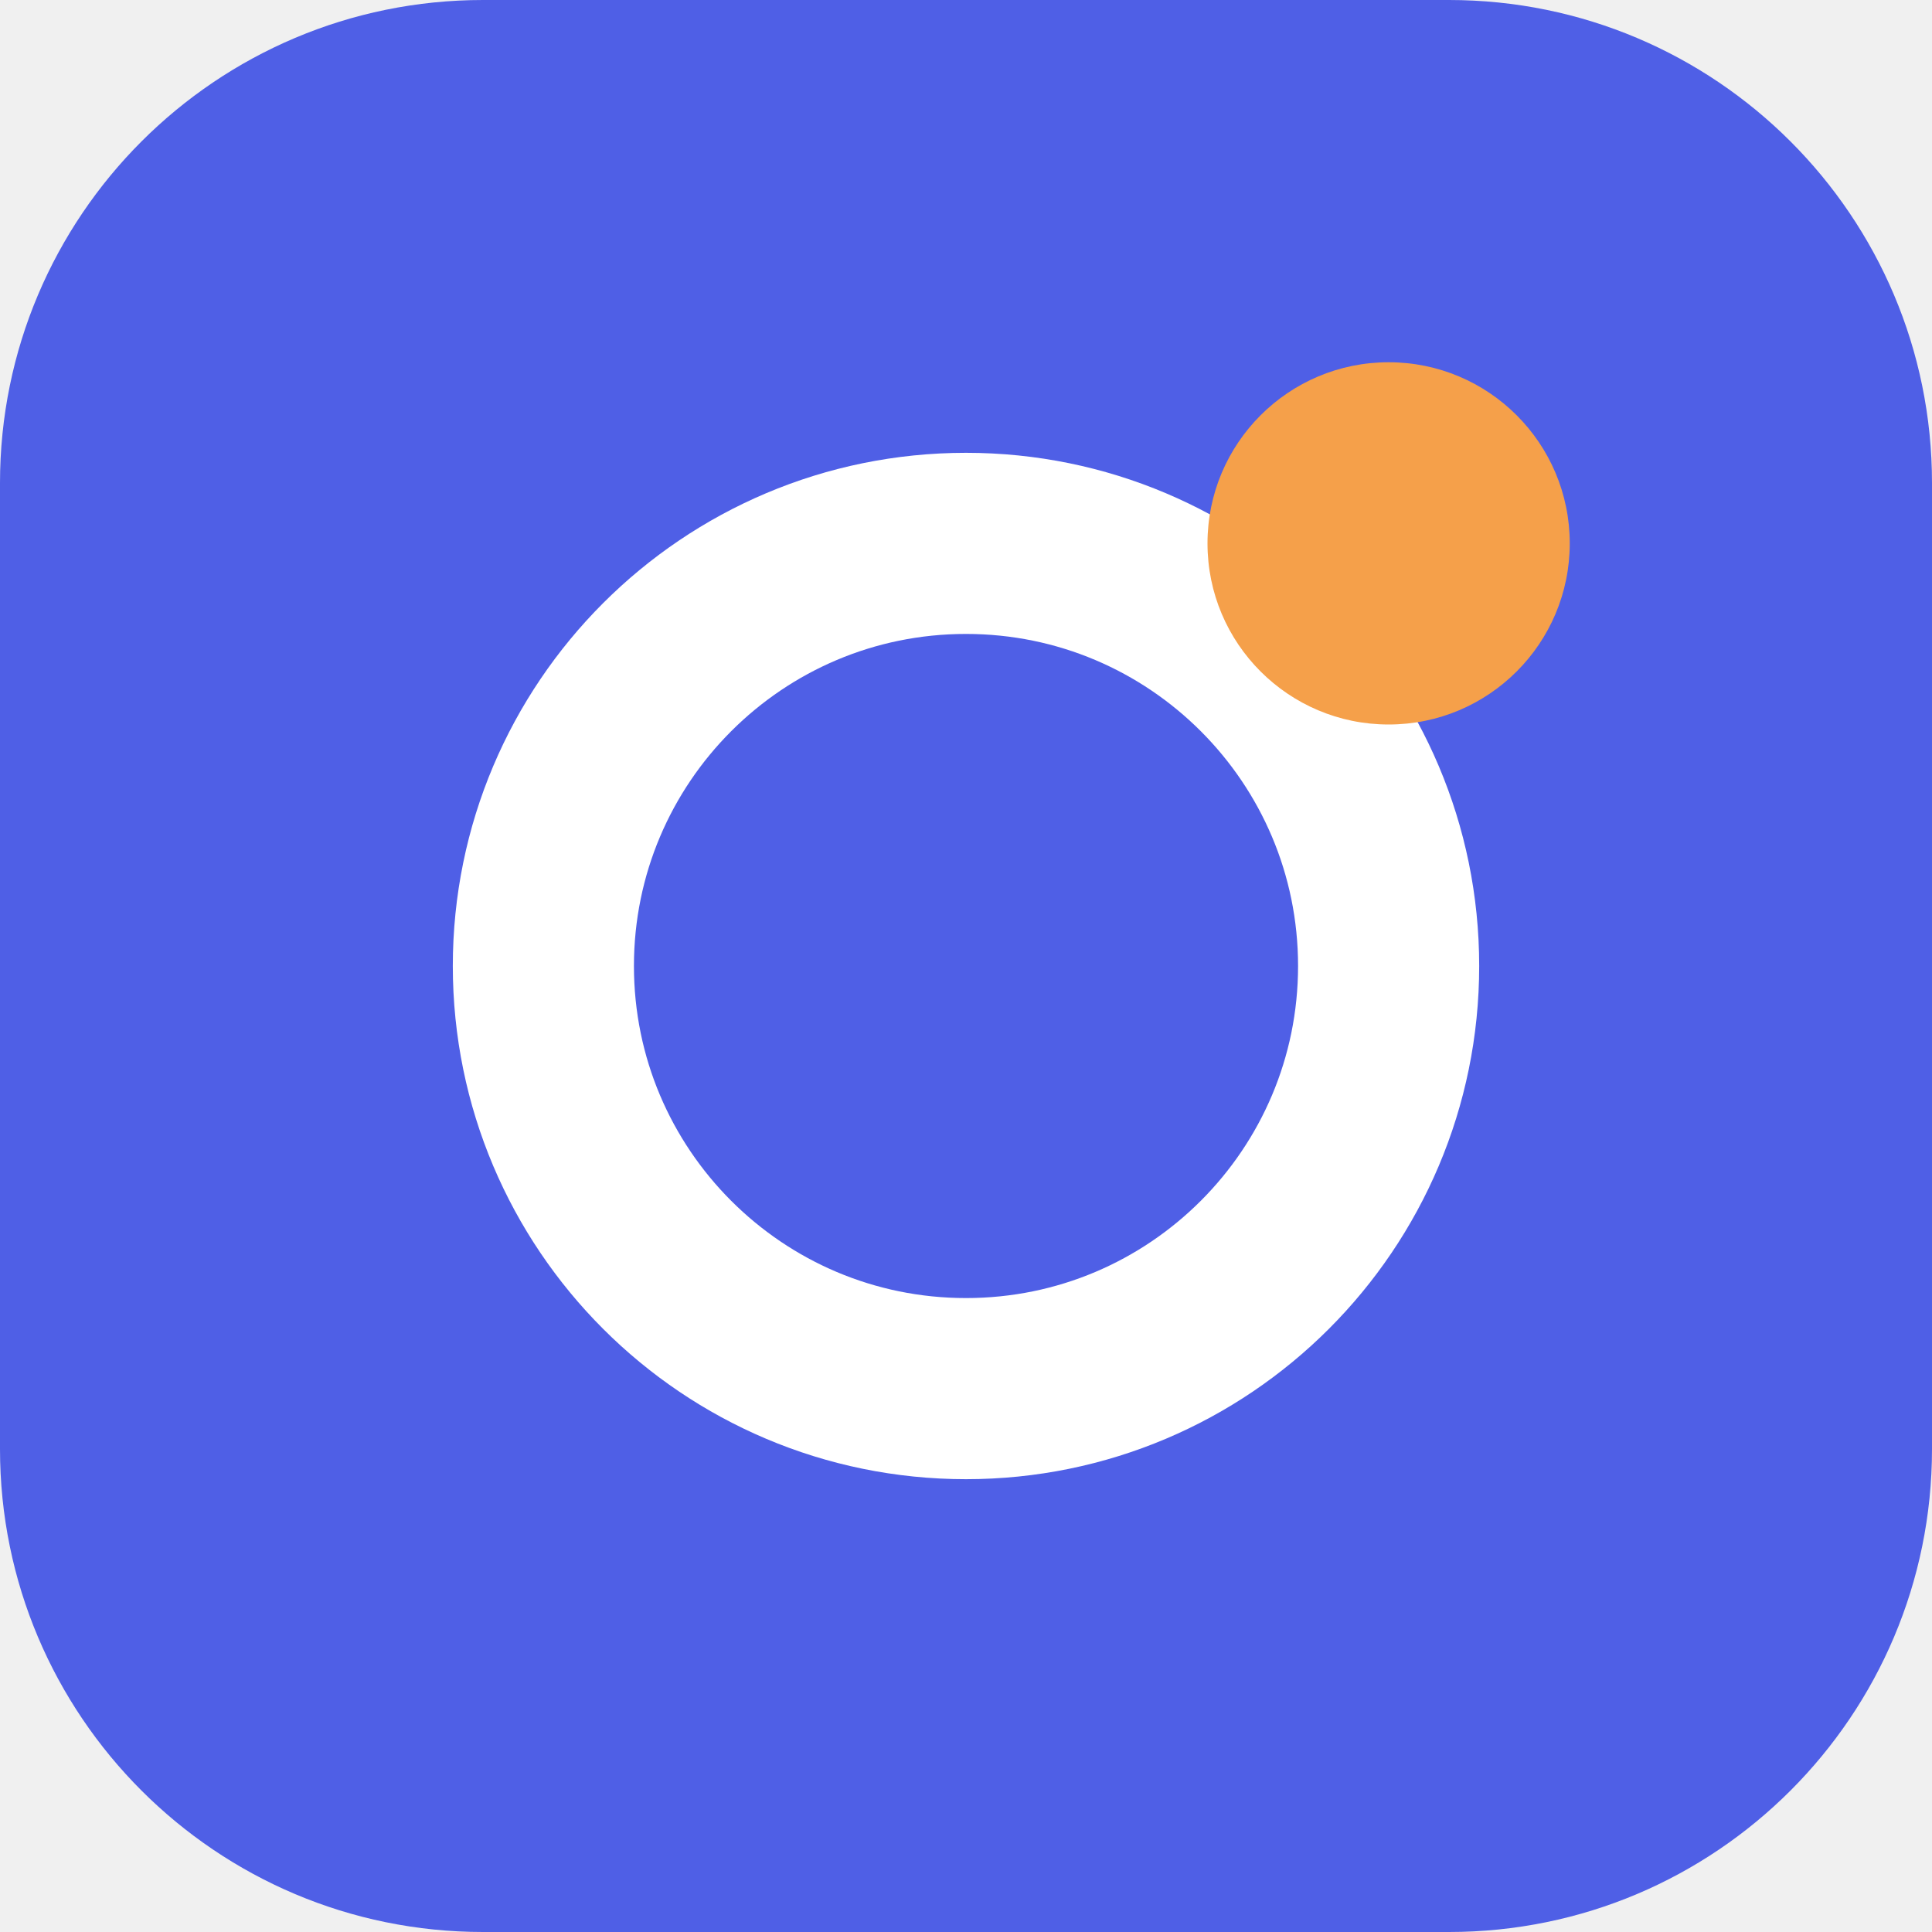
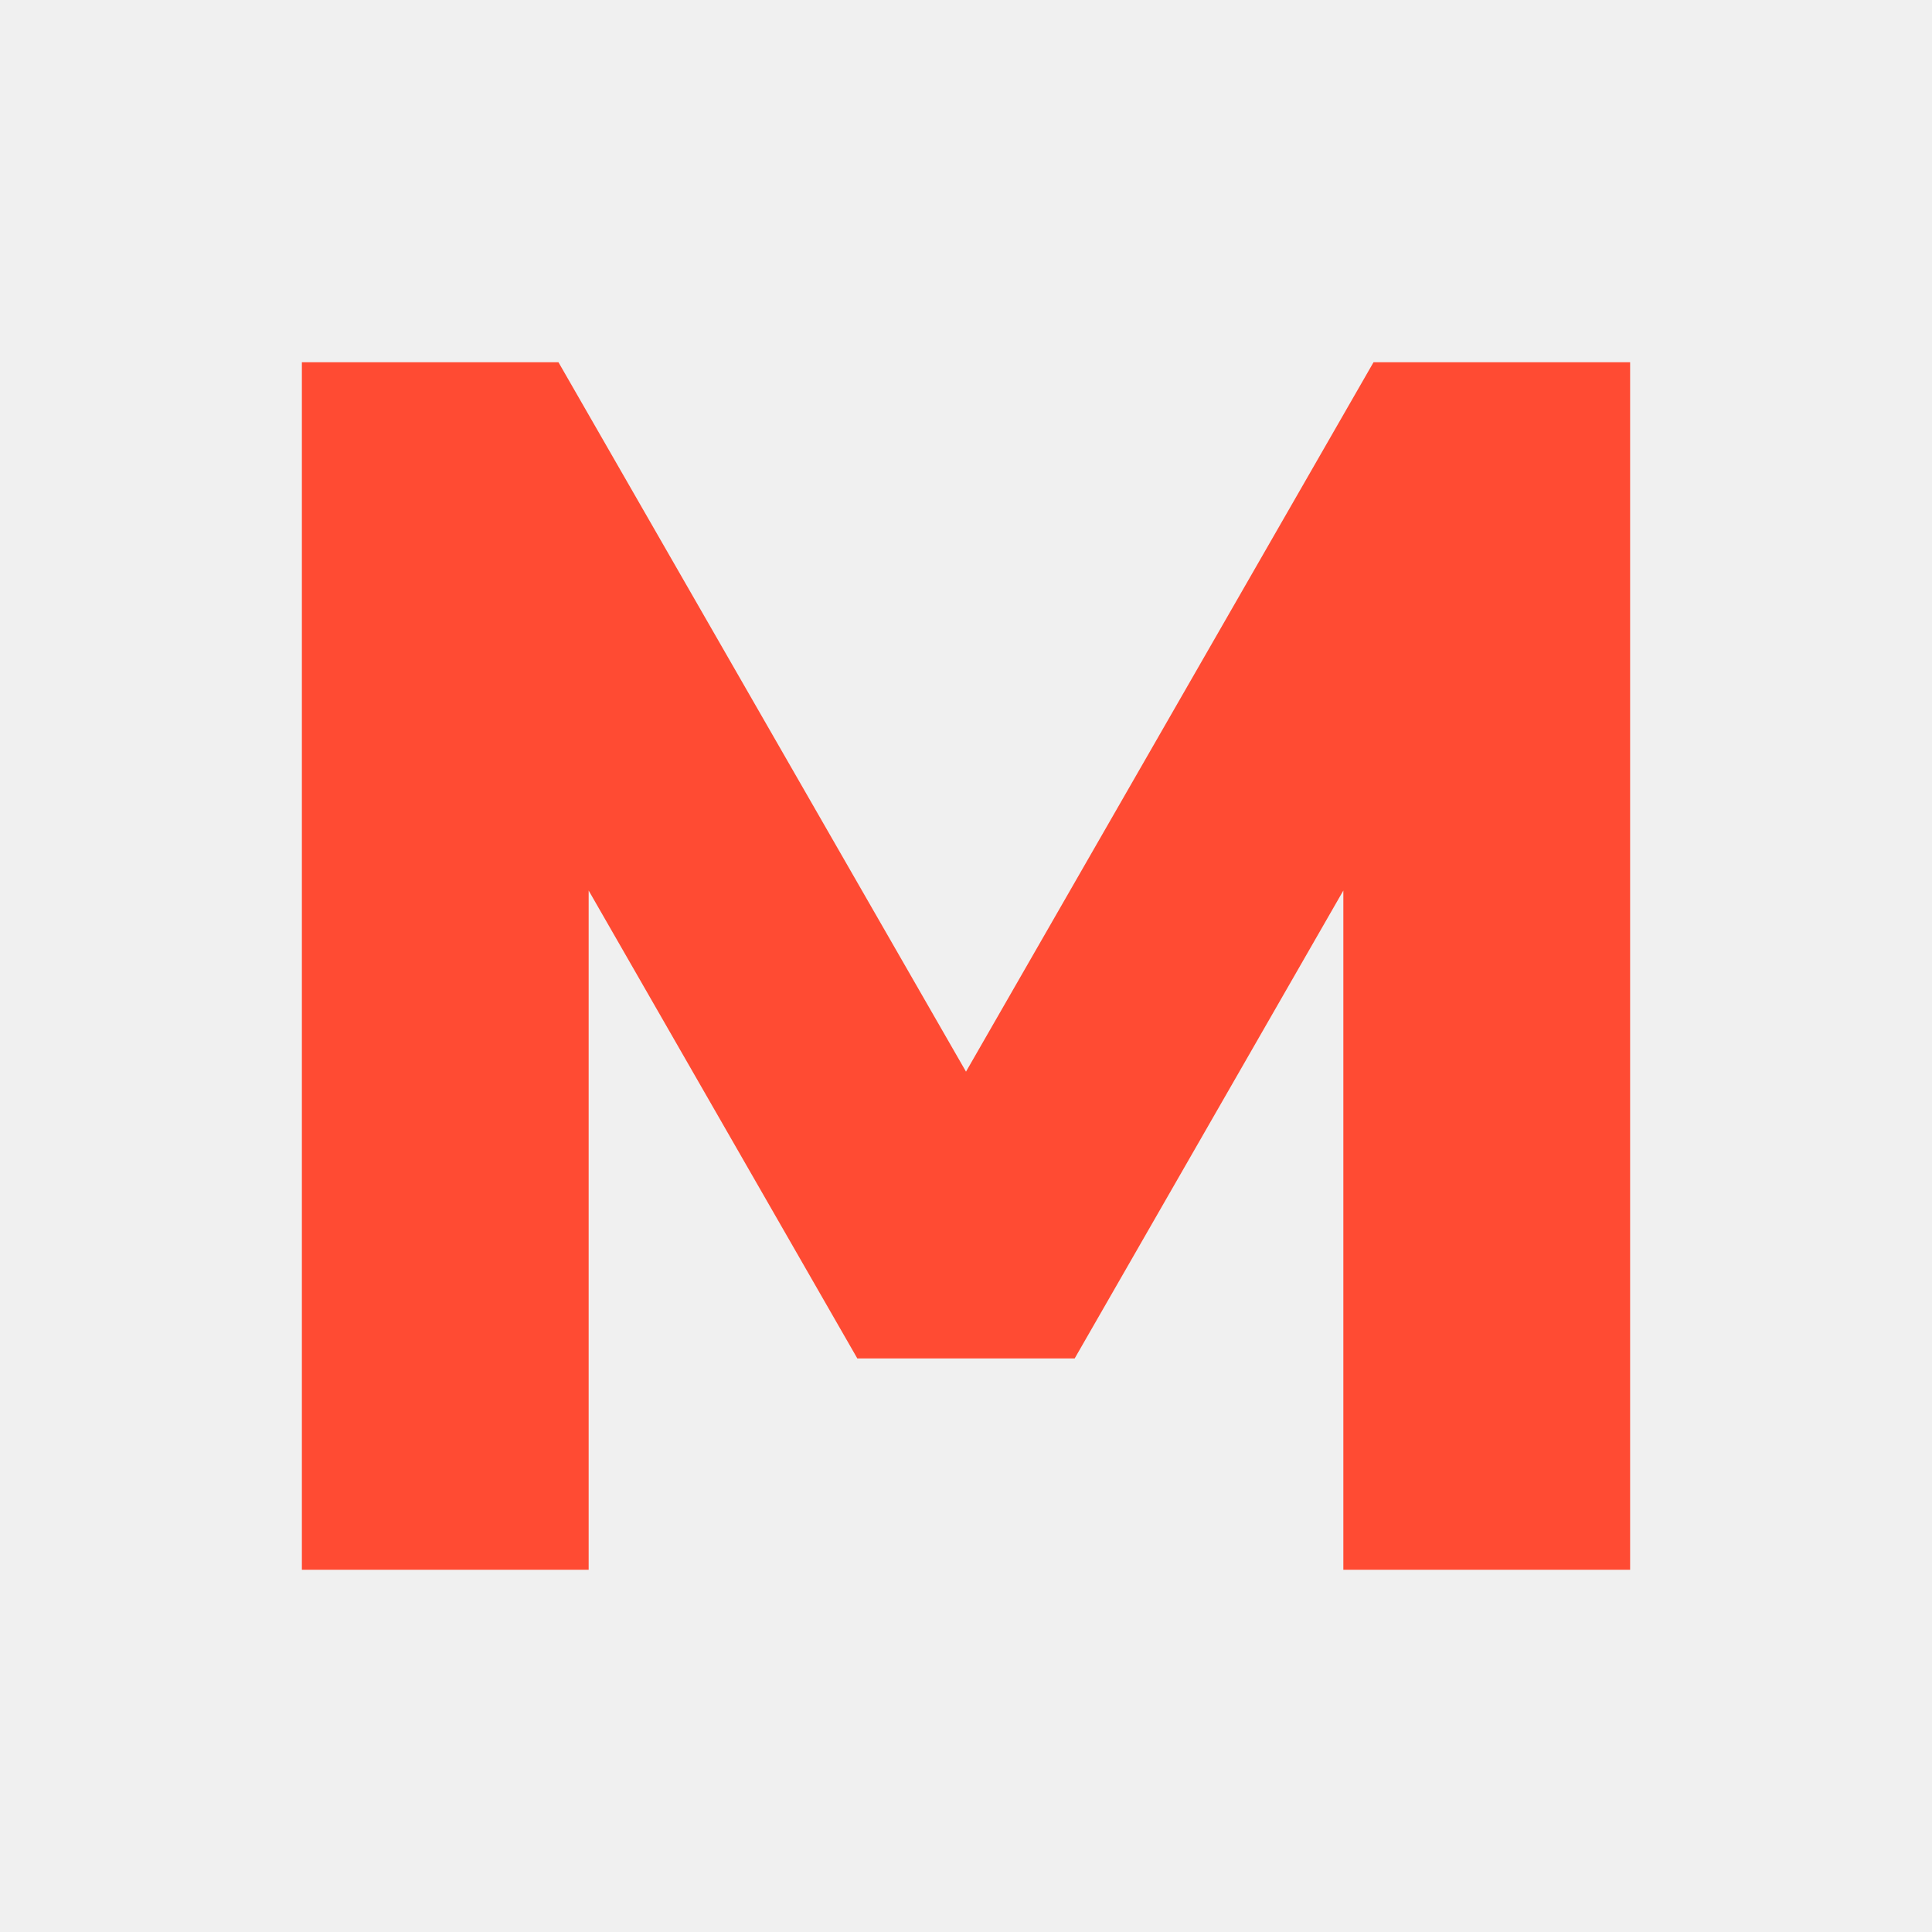
<svg xmlns="http://www.w3.org/2000/svg" viewBox="0 0 64 64" role="img" aria-label="Mondo">
-   <rect width="64" height="64" rx="16" fill="#4f5fe6" />
-   <circle cx="32" cy="32" r="14" fill="none" stroke="#ffffff" stroke-width="6" />
-   <circle cx="46" cy="18" r="6" fill="#f5a04a" />
+   <path d="M10 52V12h8.5L32 35.5 45.5 12H54v40h-9.5V29.5L35.6 45h-7.2L19.5 29.5V52z" fill="#FF4B33" />
</svg>
